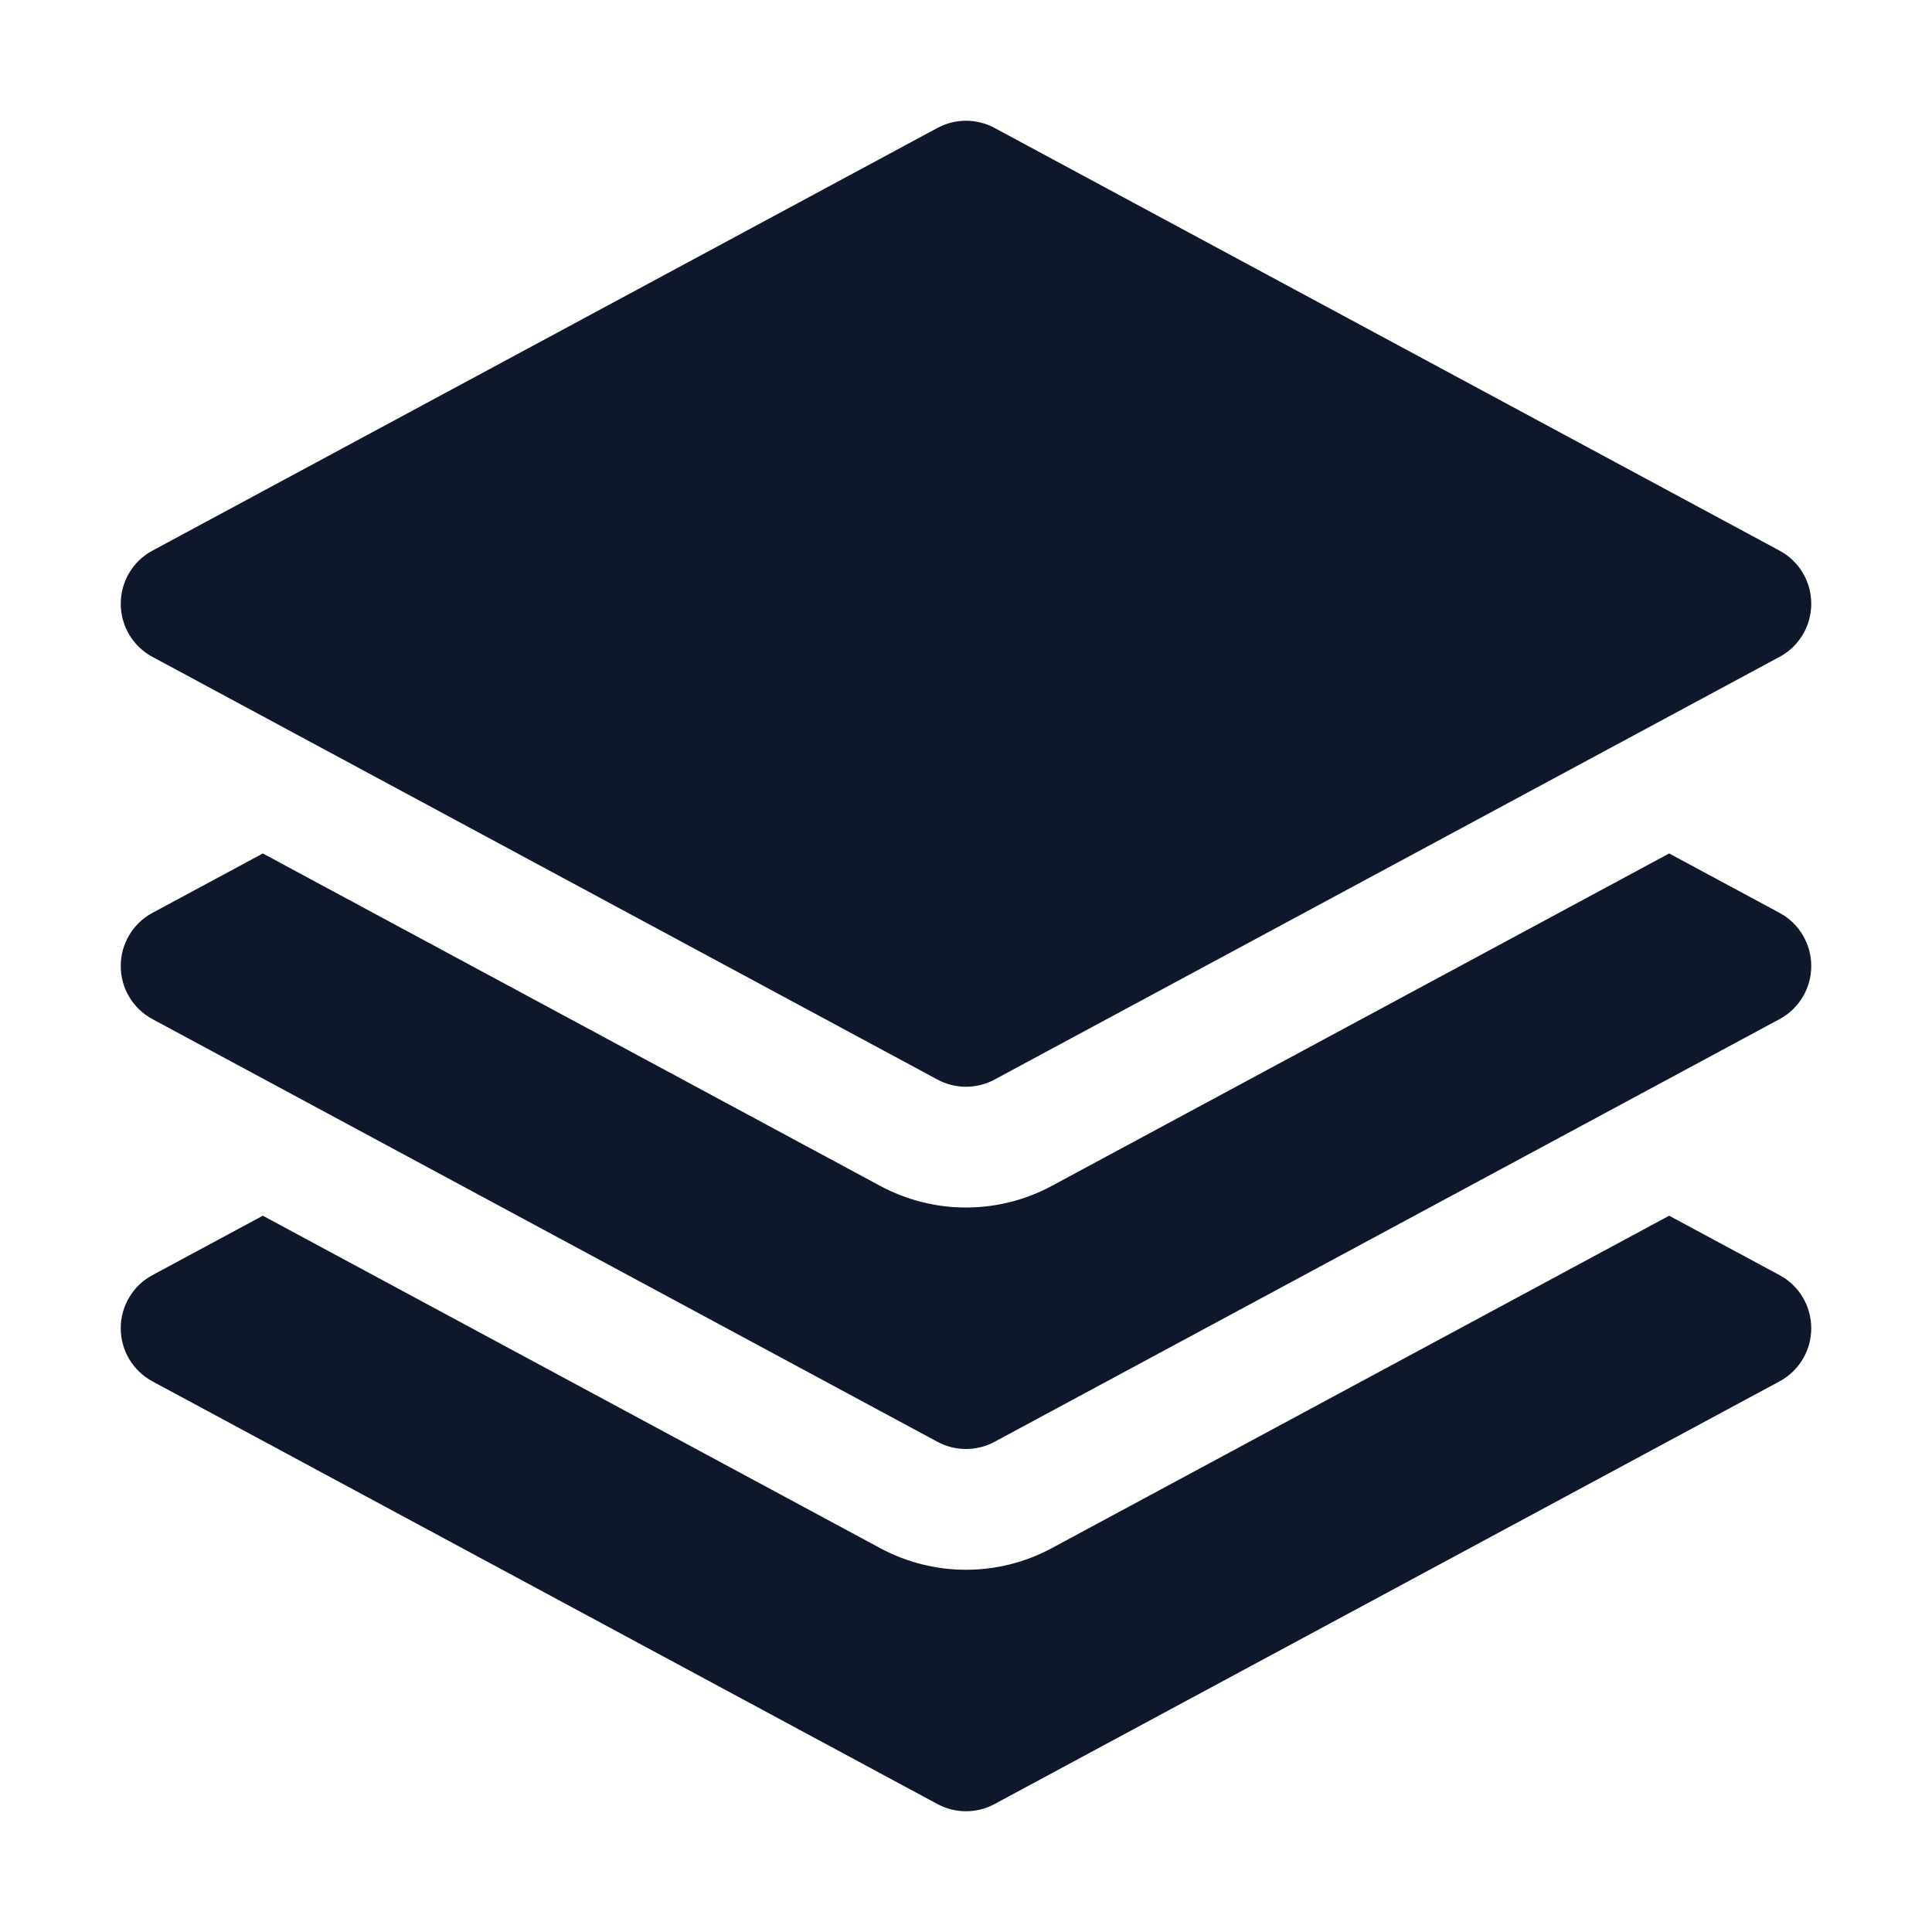
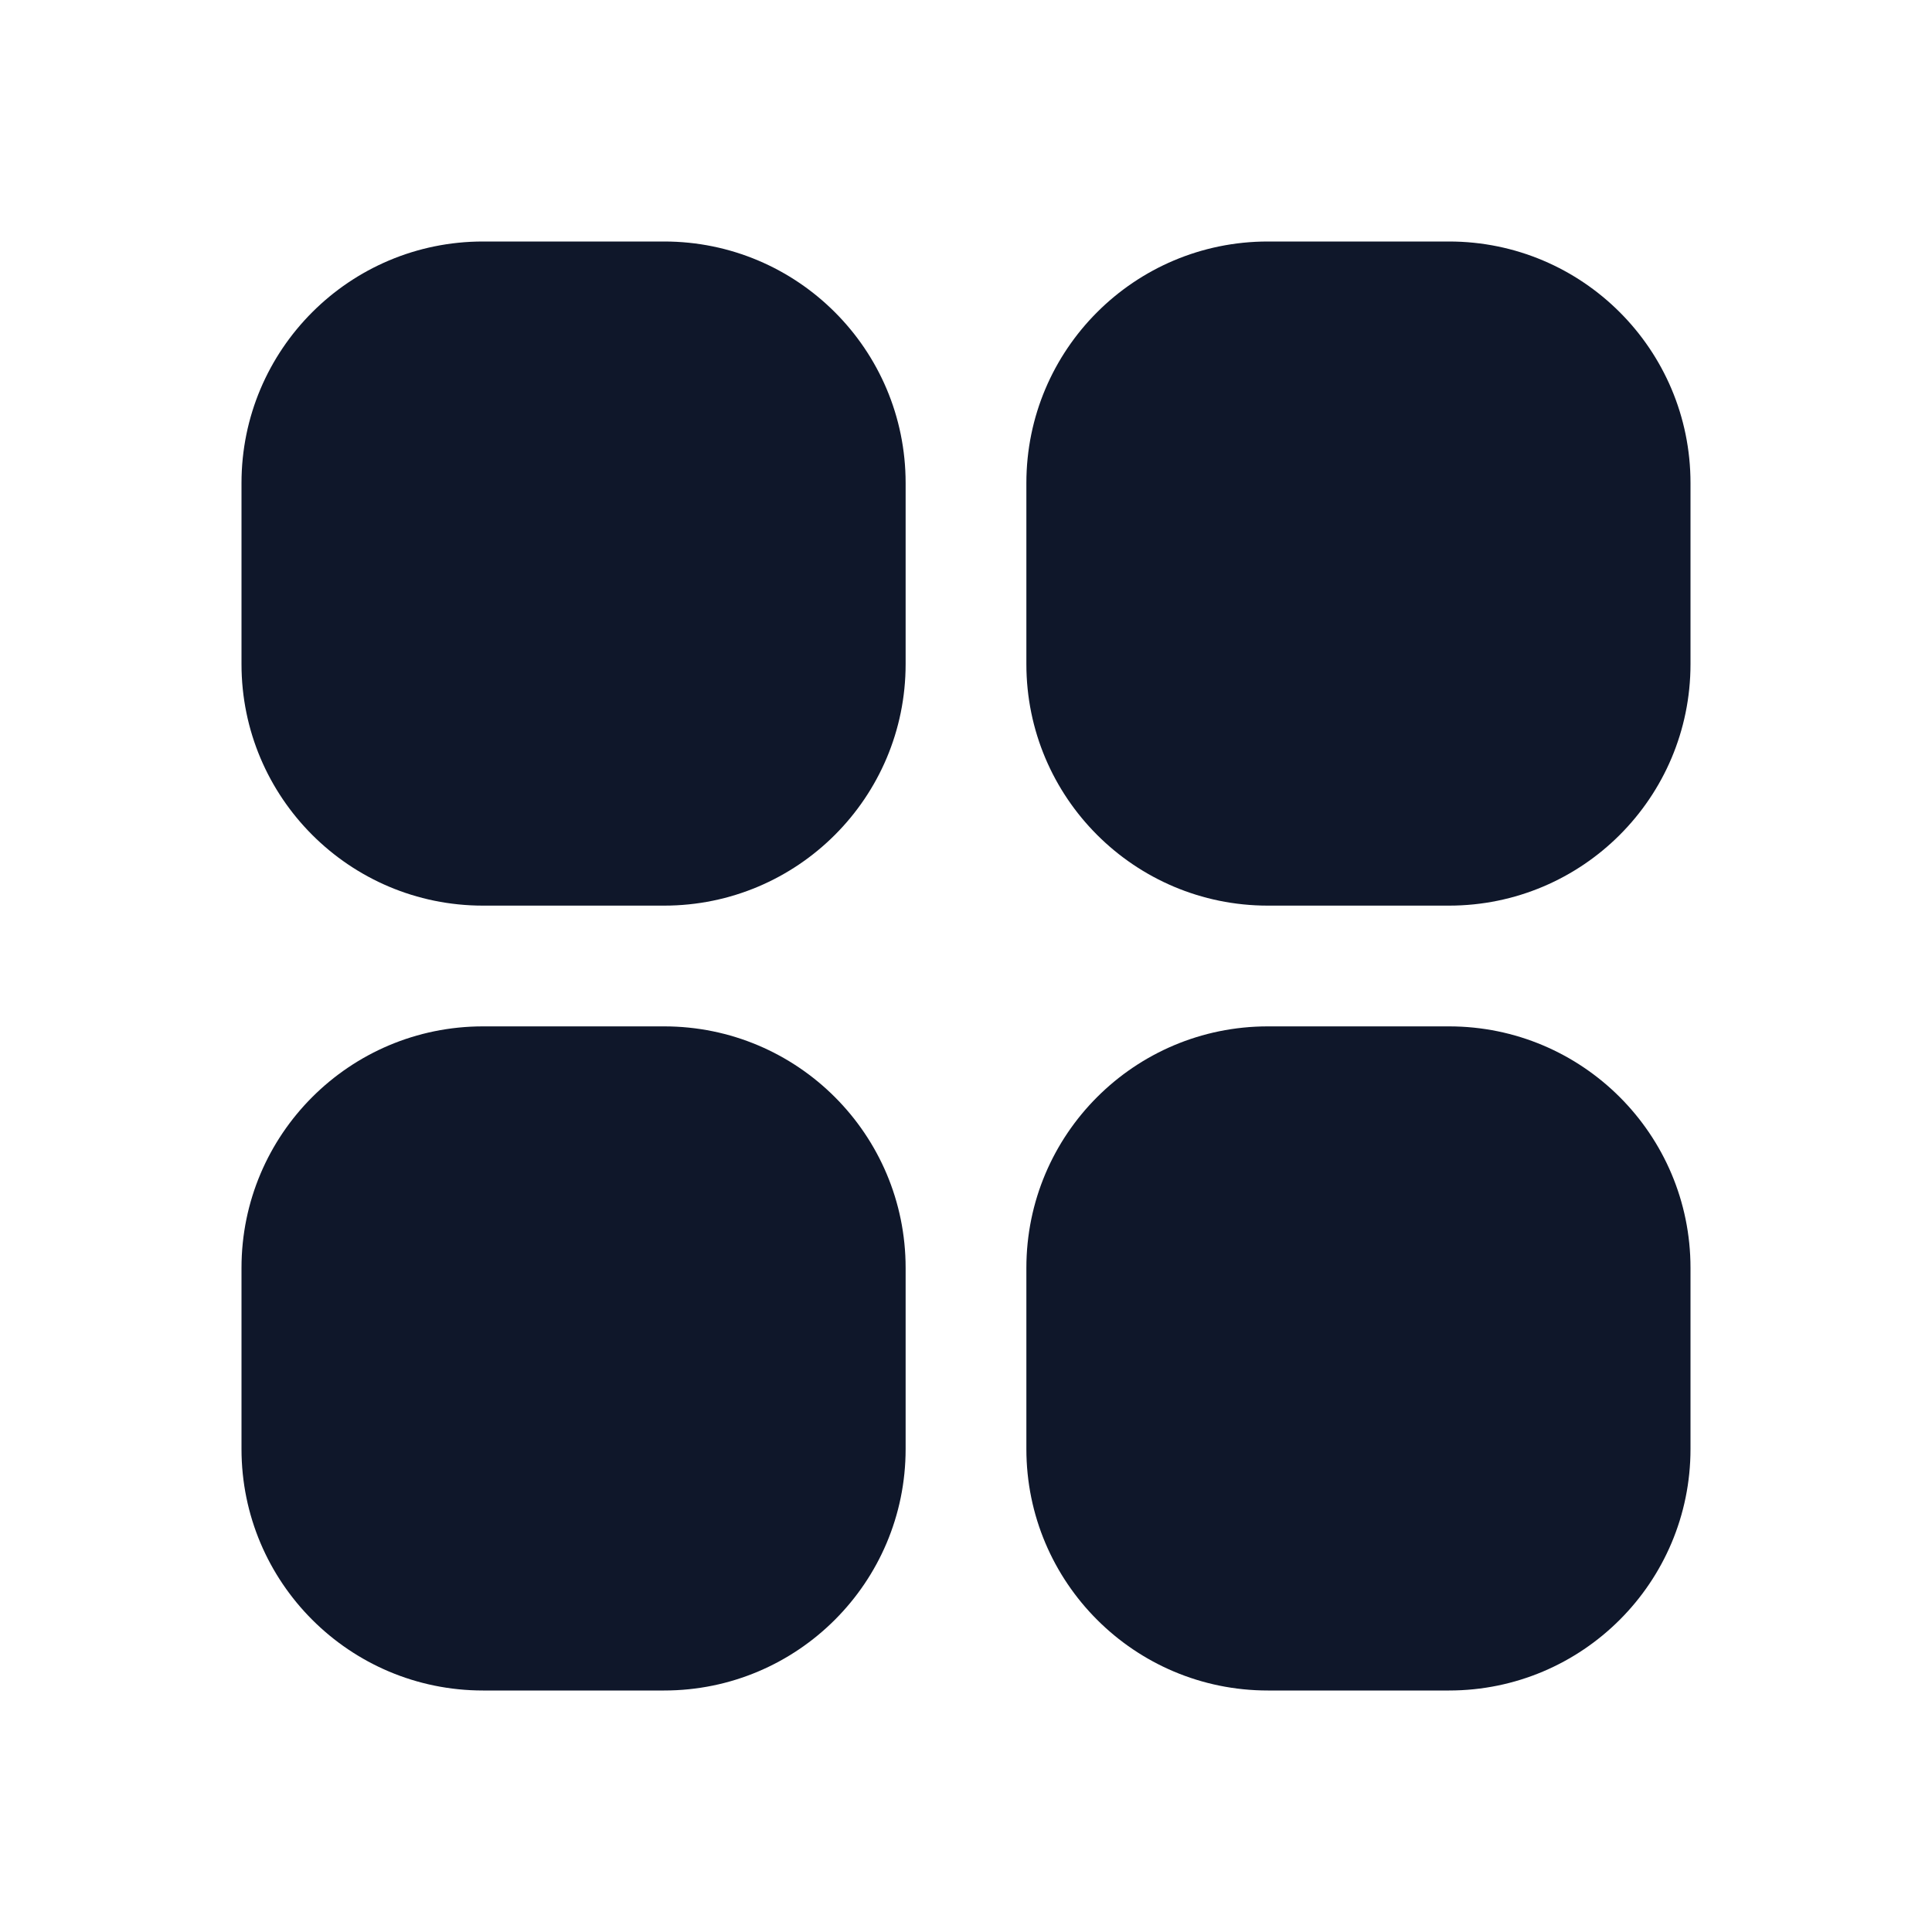
<svg xmlns="http://www.w3.org/2000/svg" width="24" height="24" viewBox="0 0 24 24" fill="none">
-   <path d="M11.644 1.59C11.866 1.47 12.134 1.47 12.356 1.59L22.106 6.84C22.349 6.97 22.5 7.224 22.5 7.5C22.5 7.776 22.349 8.03 22.106 8.16L12.356 13.41C12.134 13.53 11.866 13.53 11.644 13.41L1.894 8.16C1.651 8.03 1.5 7.776 1.5 7.5C1.5 7.224 1.651 6.97 1.894 6.84L11.644 1.59Z" fill="#0F172A" />
-   <path d="M3.265 10.602L10.933 14.731C11.599 15.09 12.401 15.09 13.067 14.731L20.735 10.602L22.106 11.34C22.349 11.47 22.5 11.724 22.5 12C22.5 12.276 22.349 12.53 22.106 12.66L12.356 17.91C12.134 18.03 11.866 18.03 11.644 17.91L1.894 12.66C1.651 12.53 1.5 12.276 1.5 12C1.5 11.724 1.651 11.47 1.894 11.34L3.265 10.602Z" fill="#0F172A" />
-   <path d="M10.933 19.231L3.265 15.102L1.894 15.84C1.651 15.97 1.5 16.224 1.5 16.5C1.5 16.776 1.651 17.029 1.894 17.16L11.644 22.41C11.866 22.53 12.134 22.53 12.356 22.41L22.106 17.16C22.349 17.029 22.5 16.776 22.5 16.5C22.5 16.224 22.349 15.97 22.106 15.84L20.735 15.102L13.067 19.231C12.401 19.59 11.599 19.59 10.933 19.231Z" fill="#0F172A" />
+   <path fill-rule="evenodd" clip-rule="evenodd" d="M3 6C3 4.343 4.343 3 6 3H8.25C9.907 3 11.25 4.343 11.25 6V8.25C11.25 9.907 9.907 11.25 8.25 11.25H6C4.343 11.25 3 9.907 3 8.25V6ZM12.75 6C12.75 4.343 14.093 3 15.75 3H18C19.657 3 21 4.343 21 6V8.25C21 9.907 19.657 11.25 18 11.25H15.75C14.093 11.25 12.75 9.907 12.75 8.25V6ZM3 15.75C3 14.093 4.343 12.75 6 12.75H8.25C9.907 12.75 11.25 14.093 11.25 15.75V18C11.25 19.657 9.907 21 8.25 21H6C4.343 21 3 19.657 3 18V15.75ZM12.75 15.75C12.75 14.093 14.093 12.75 15.75 12.75H18C19.657 12.75 21 14.093 21 15.75V18C21 19.657 19.657 21 18 21H15.75C14.093 21 12.75 19.657 12.75 18V15.75Z" fill="#0F172A" />
</svg>
